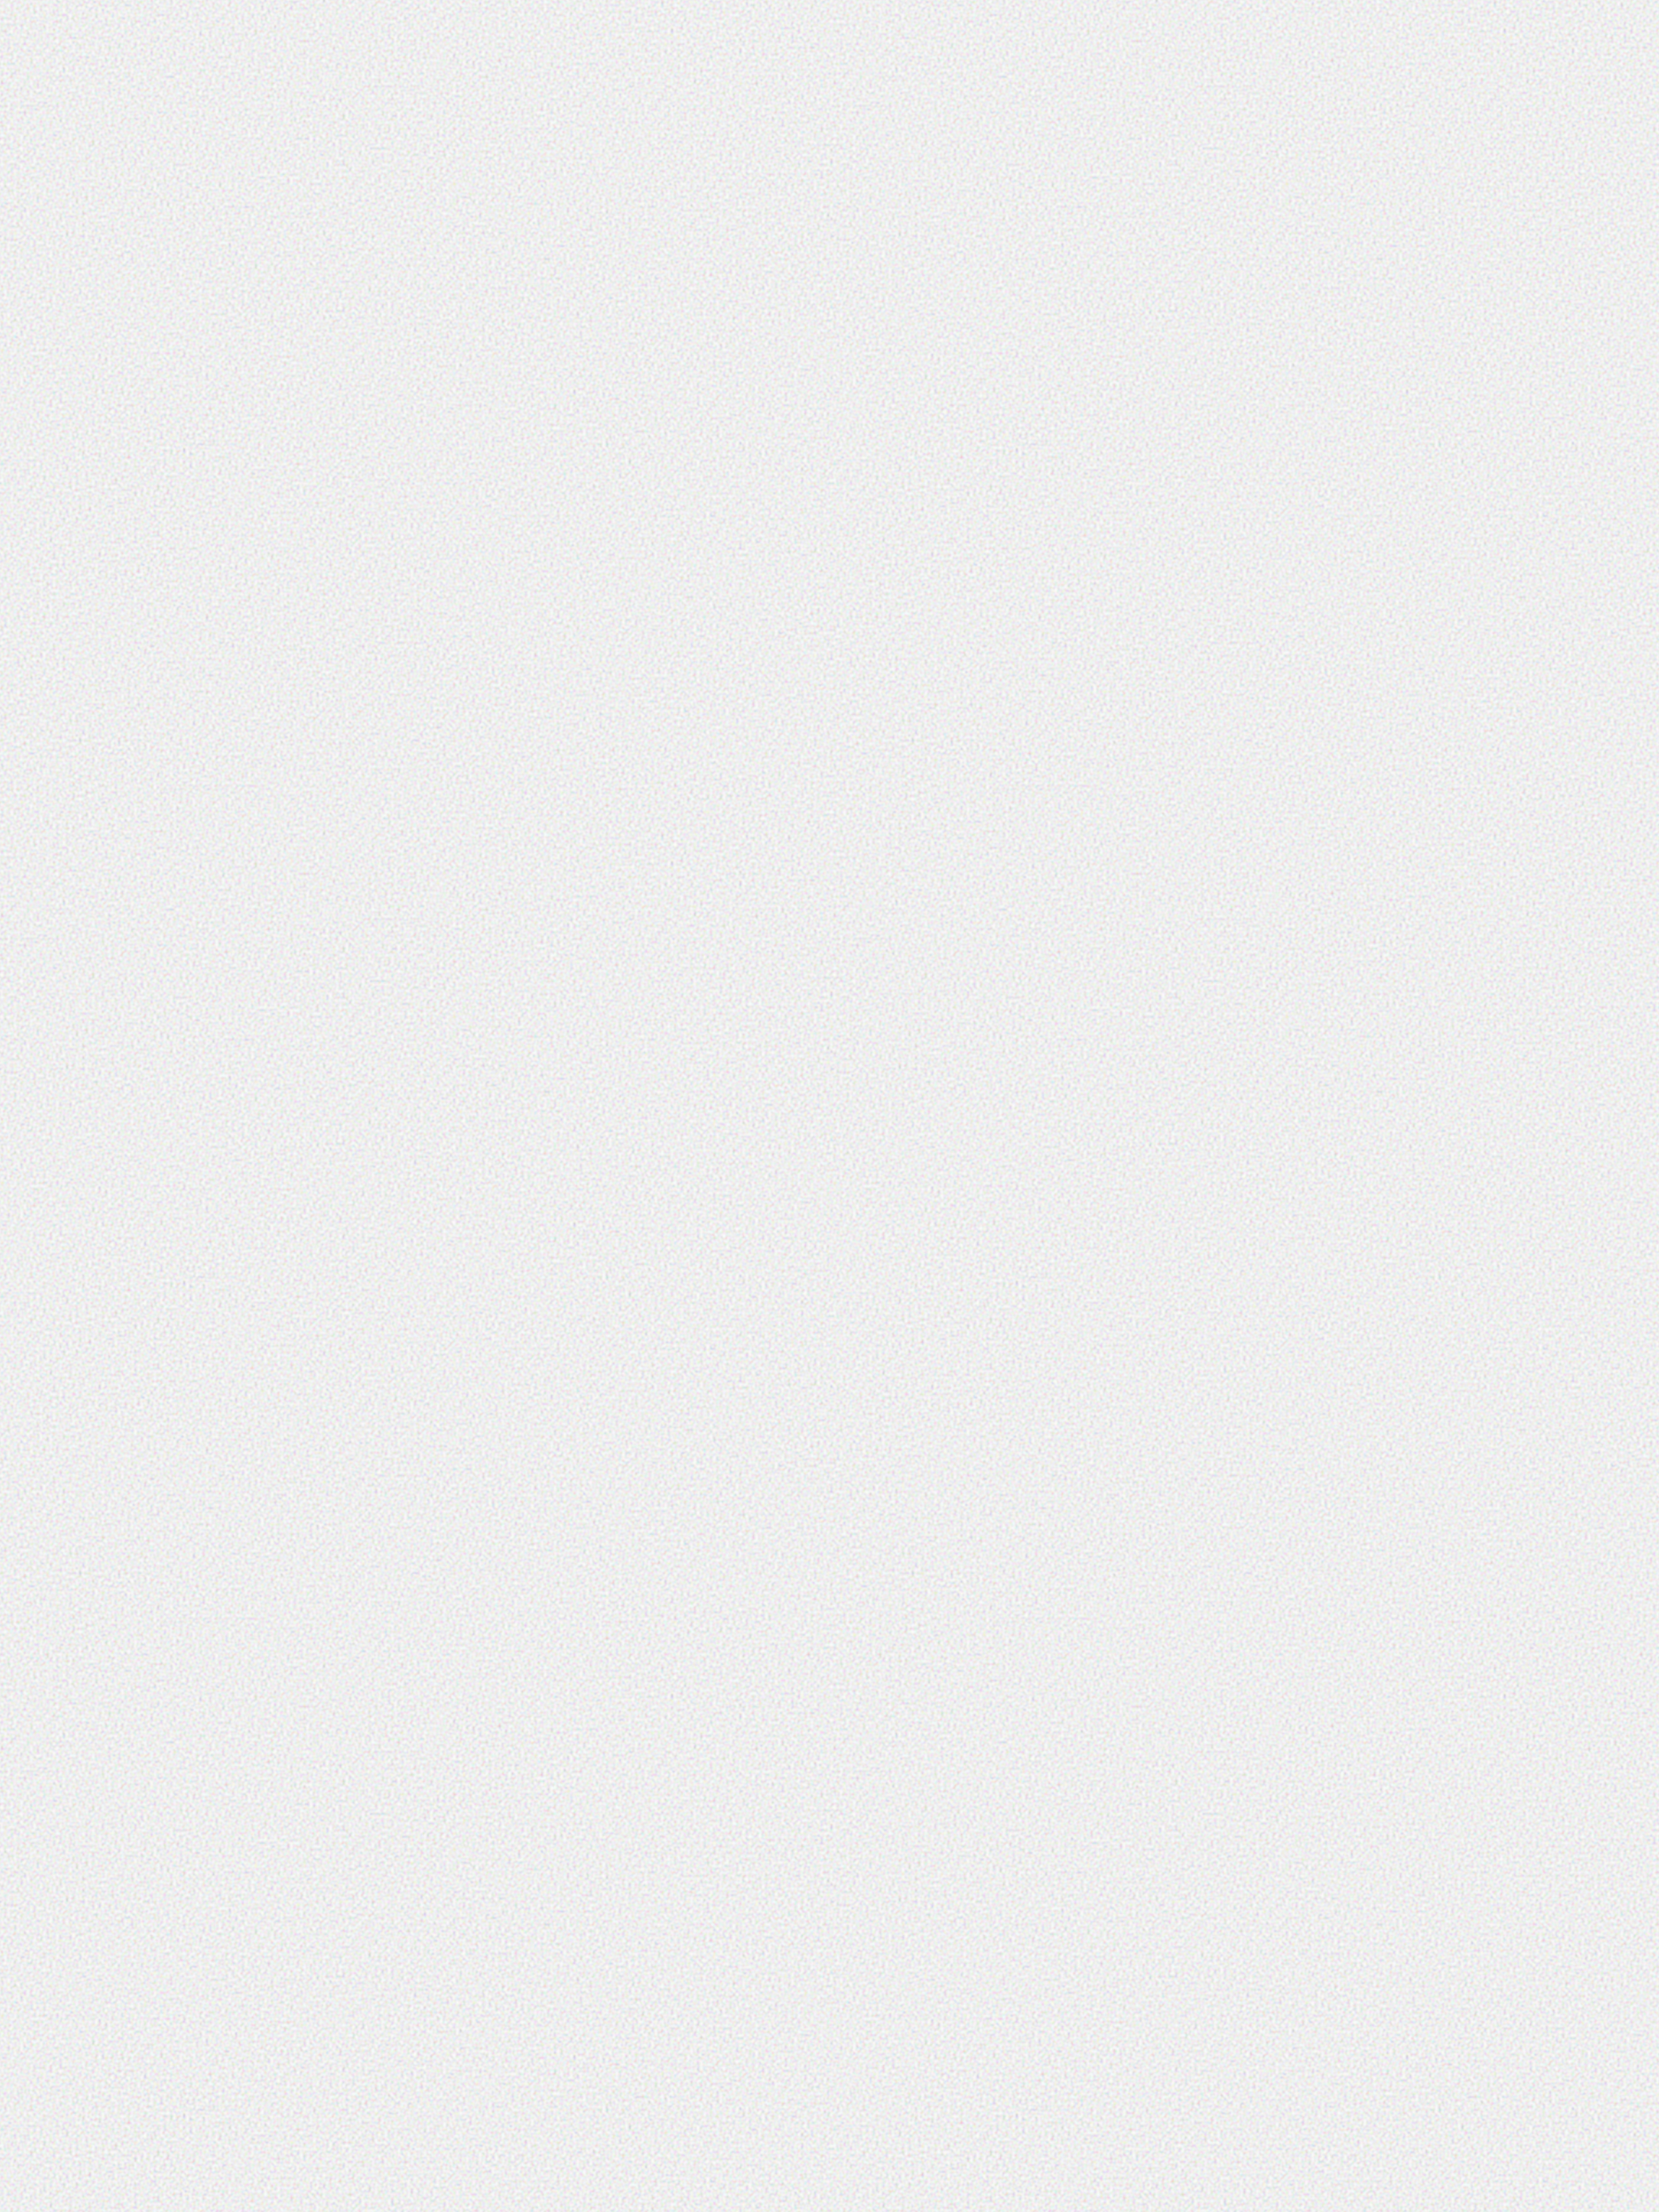
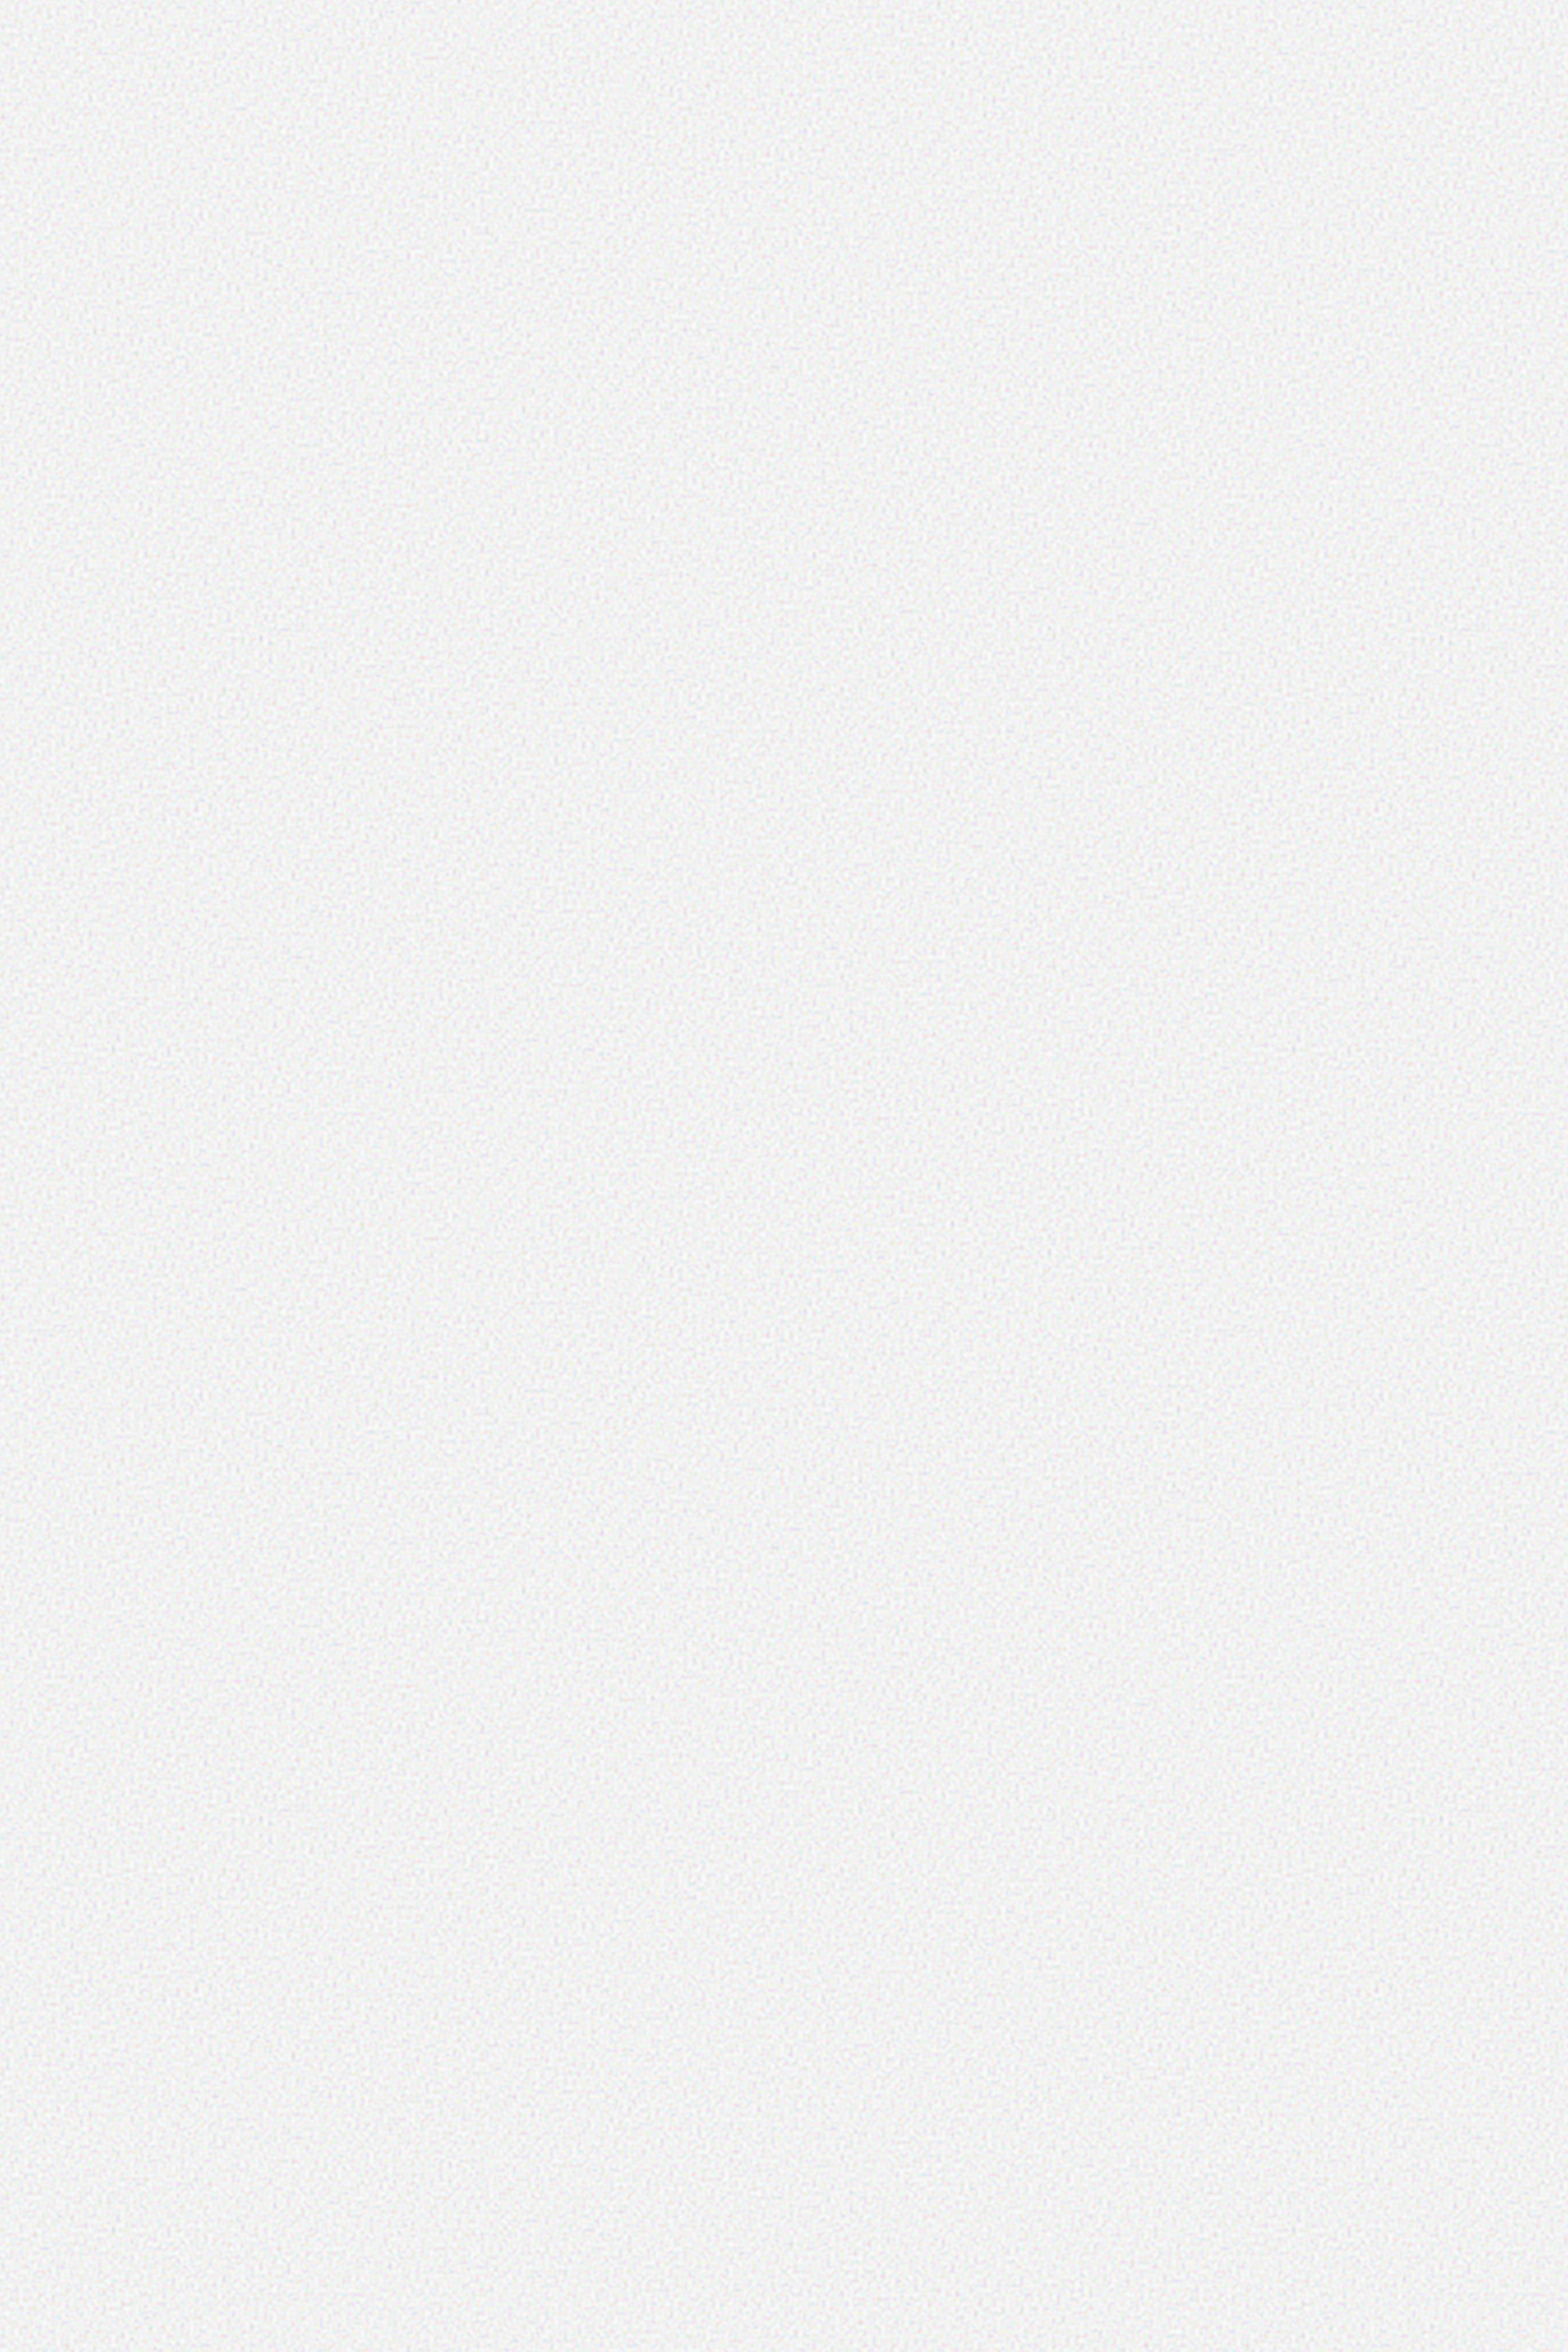
- <svg xmlns="http://www.w3.org/2000/svg" viewBox="0 0 300 400">
+ <svg xmlns="http://www.w3.org/2000/svg" viewBox="0 0 200 300">
  <filter id="noiseFilter">
    <feTurbulence type="fractalNoise" baseFrequency="1.7" numOctaves="1" stitchTiles="stitch" />
  </filter>
-   <rect width="100%" height="100%" filter="url(#noiseFilter)" opacity="0.5" />
+   <rect width="100%" height="100%" filter="url(#noiseFilter)" opacity="0.4" />
</svg>
